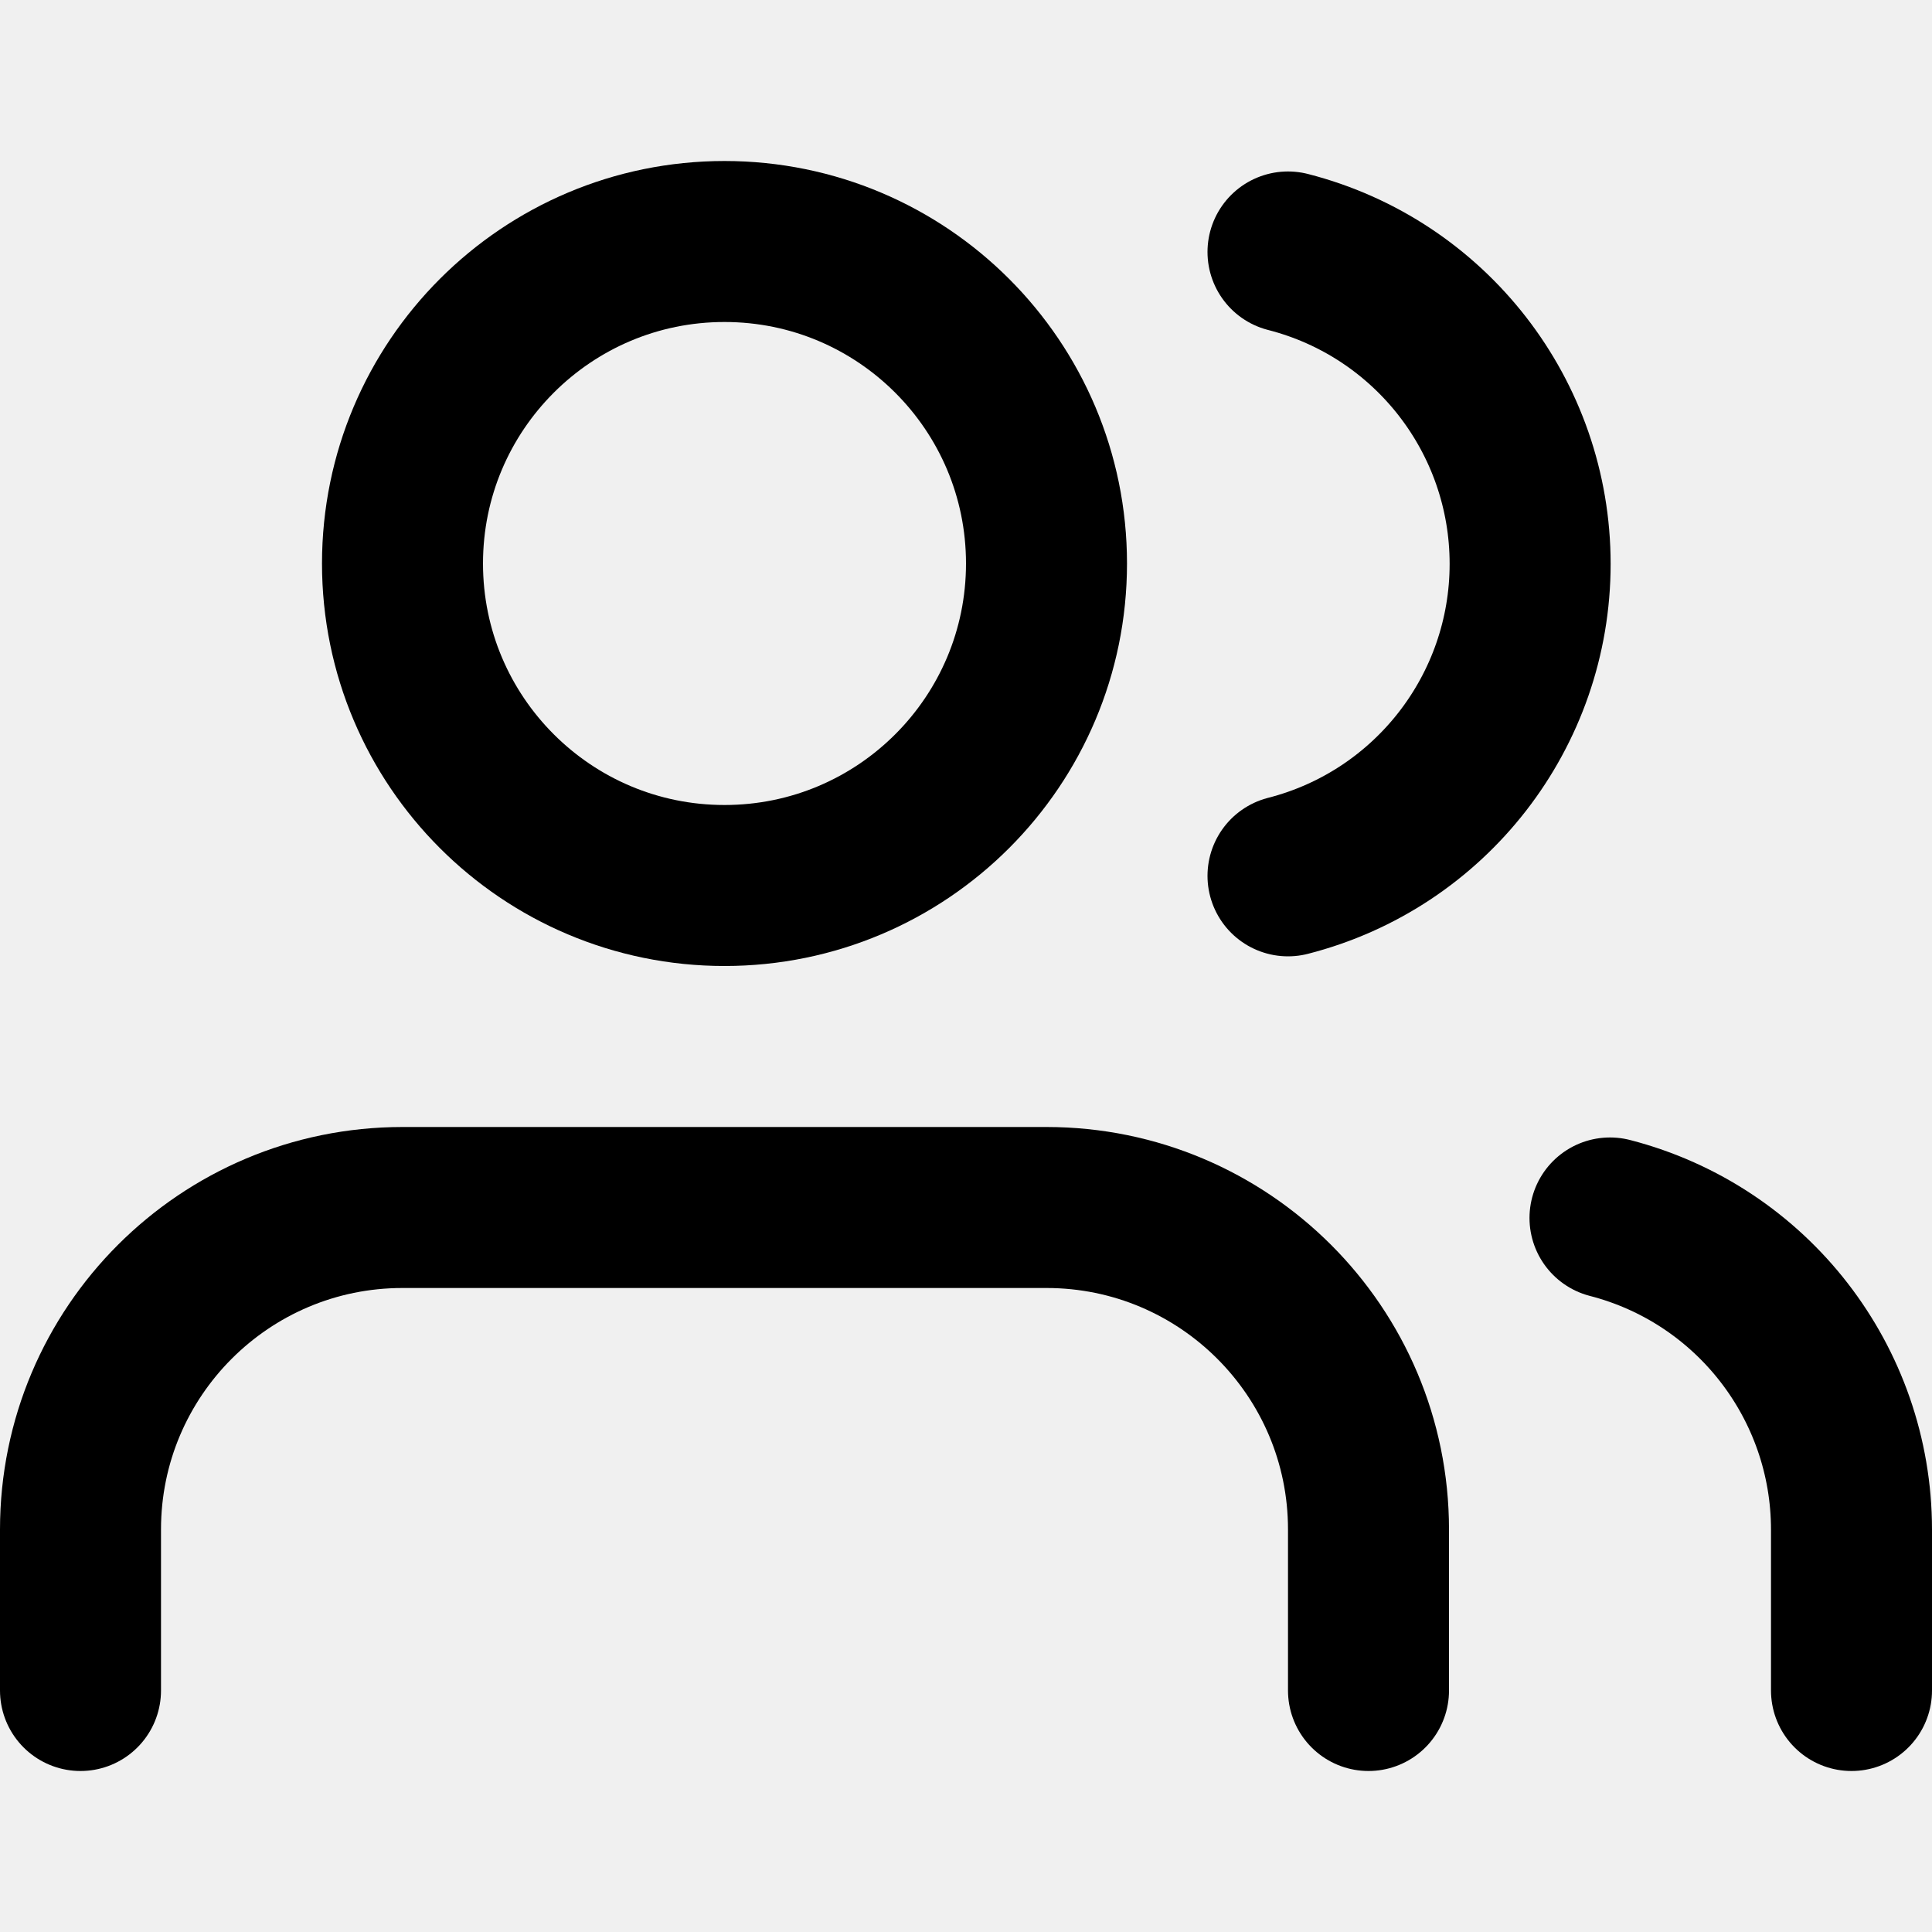
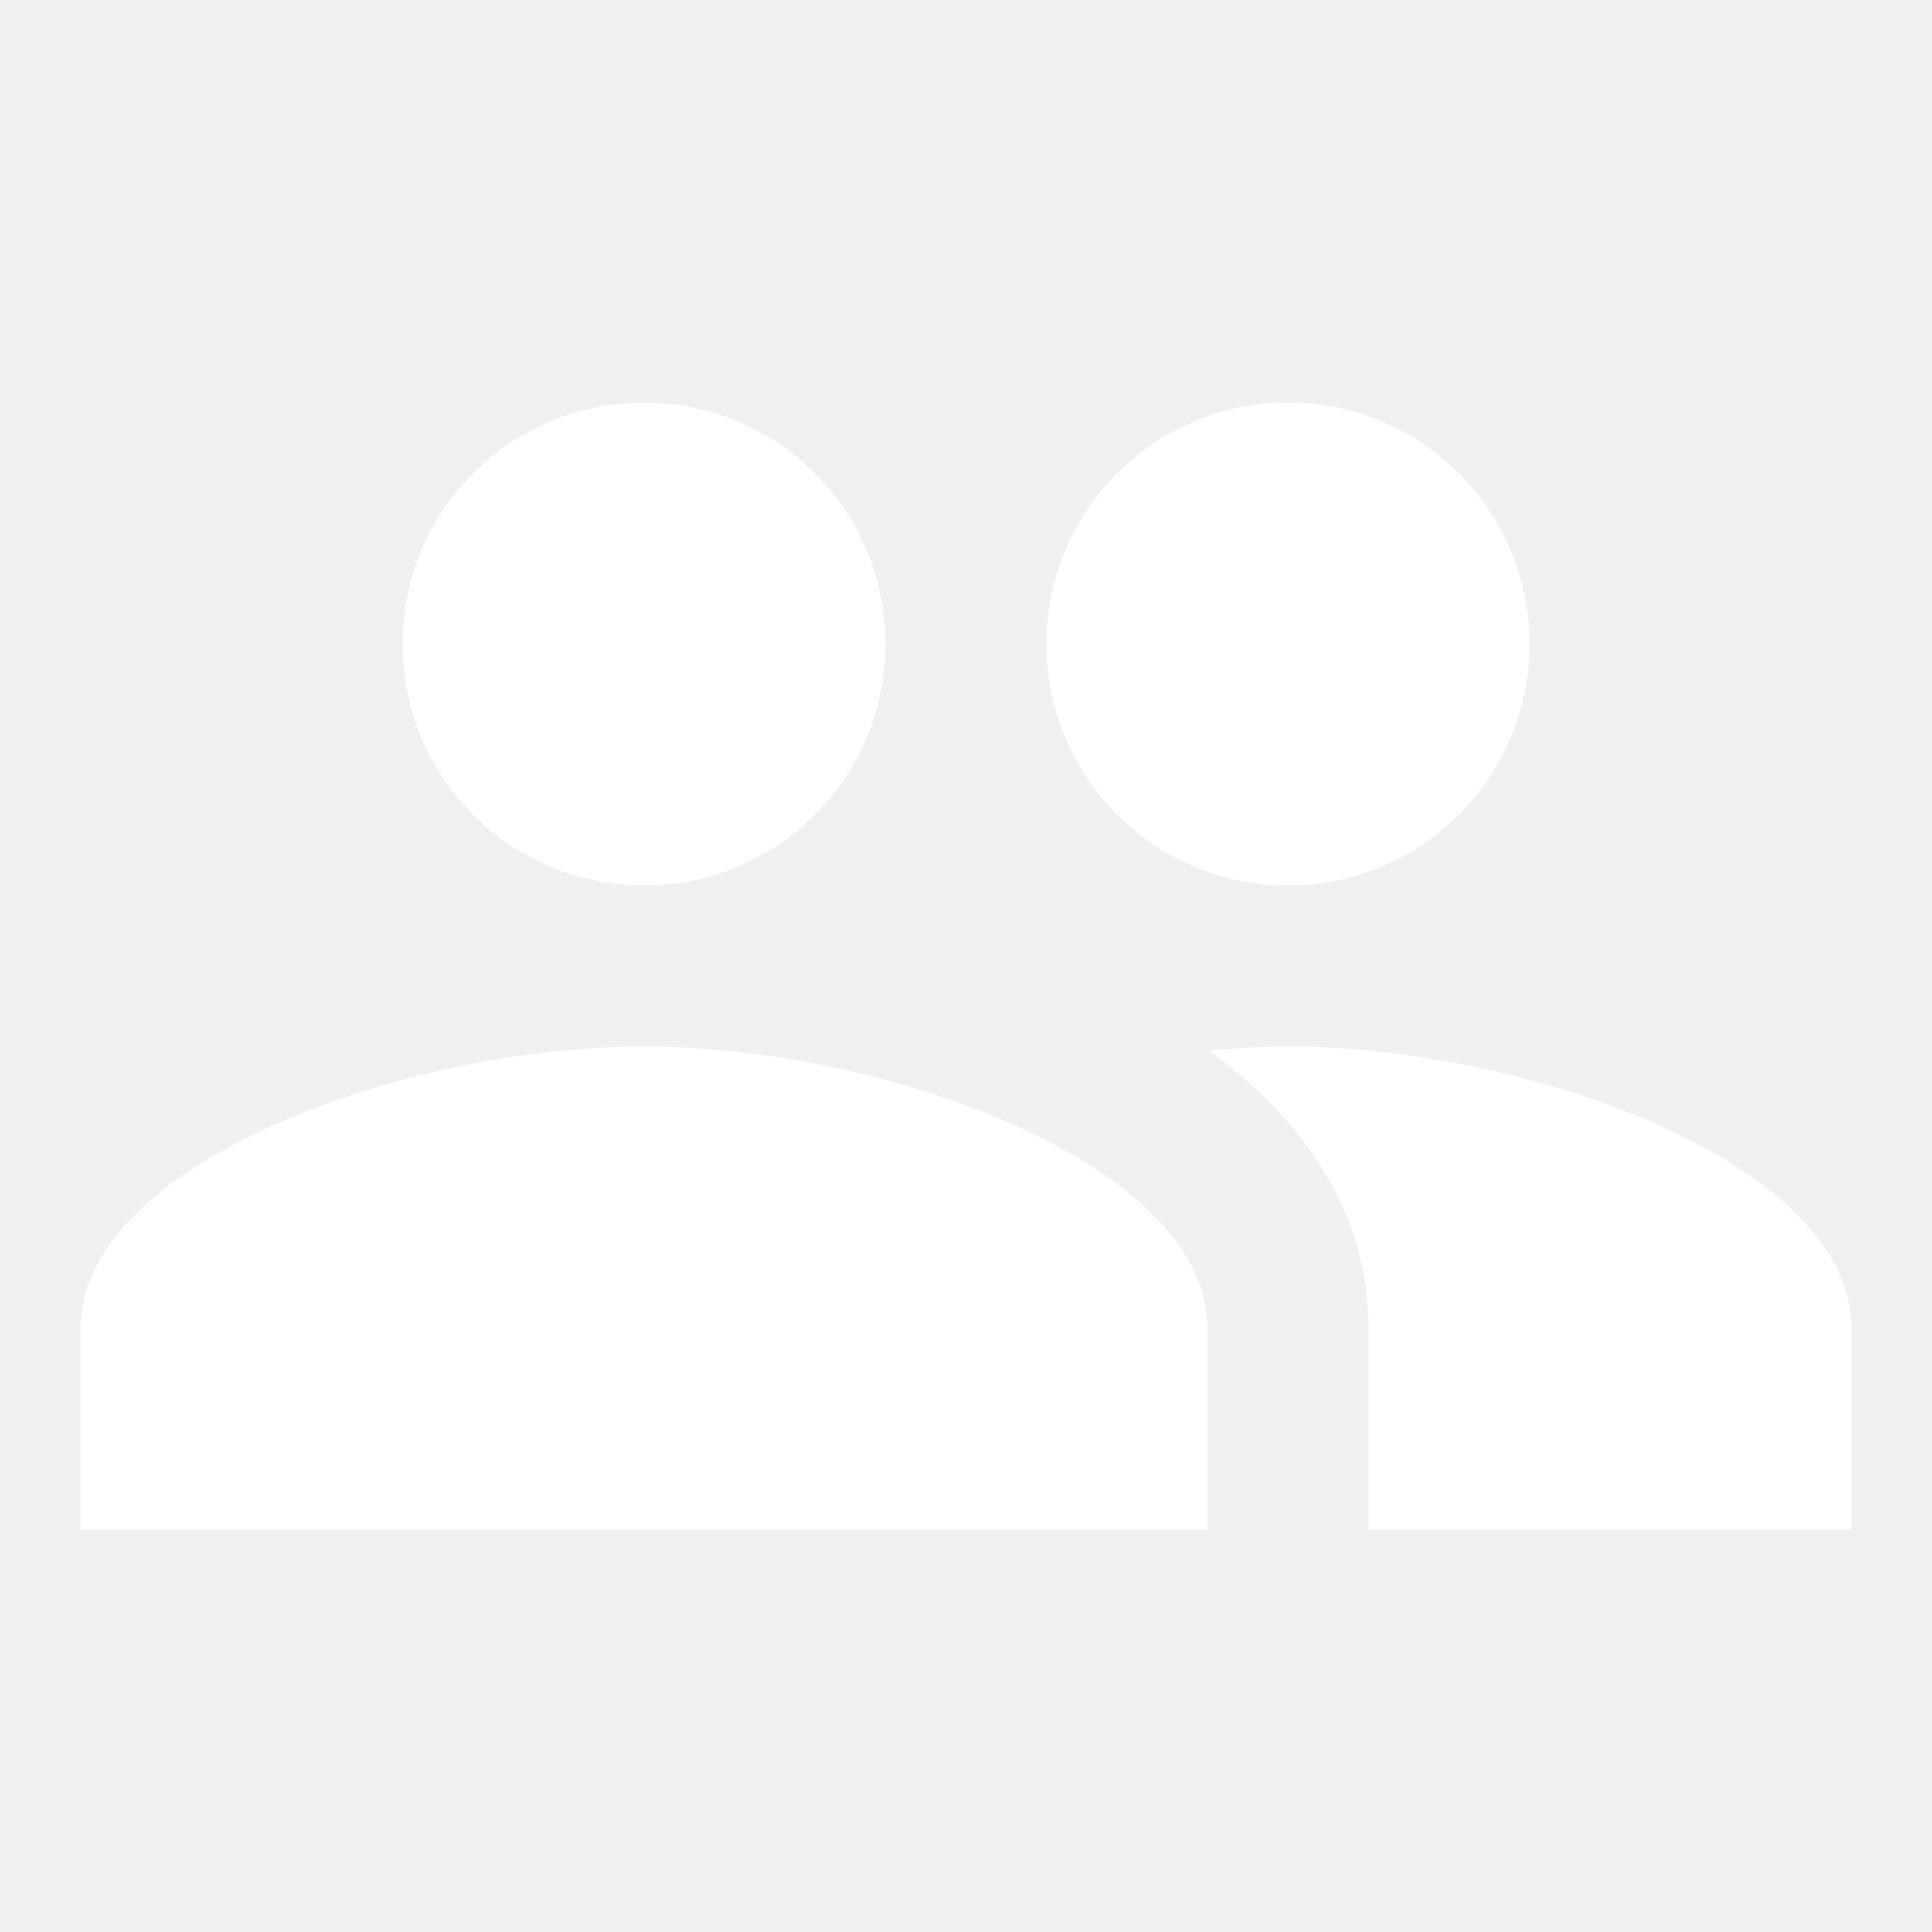
- <svg xmlns="http://www.w3.org/2000/svg" width="24" height="24" viewBox="0 0 24 24" fill="none" stroke="currentColor" stroke-width="2" stroke-linecap="round" stroke-linejoin="round" class="feather feather-users">
-   <path d="M17 21v-2a4 4 0 0 0-4-4H5a4 4 0 0 0-4 4v2" />
-   <circle cx="9" cy="7" r="4" />
-   <path d="M23 21v-2a4 4 0 0 0-3-3.87" />
-   <path d="M16 3.13a4 4 0 0 1 0 7.75" />
+ <svg xmlns="http://www.w3.org/2000/svg" viewBox="0 0 24 24" fill="#ffffff" width="24px" height="24px">
+   <path d="M 8 5 A 3 3 0 0 0 5 8 A 3 3 0 0 0 8 11 A 3 3 0 0 0 11 8 A 3 3 0 0 0 8 5 z M 16 5 A 3 3 0 0 0 13 8 A 3 3 0 0 0 16 11 A 3 3 0 0 0 19 8 A 3 3 0 0 0 16 5 z M 8 13 C 5 13 1 14.464 1 16.5 L 1 19 L 15 19 L 15 16.5 C 15 14.464 11 13 8 13 z M 16 13 C 15.683 13 15.353 13.02 15.021 13.051 C 16.203 13.916 17 15.059 17 16.5 L 17 19 L 23 19 L 23 16.5 C 23 14.464 19 13 16 13 z" fill="#ffffff" />
</svg>
